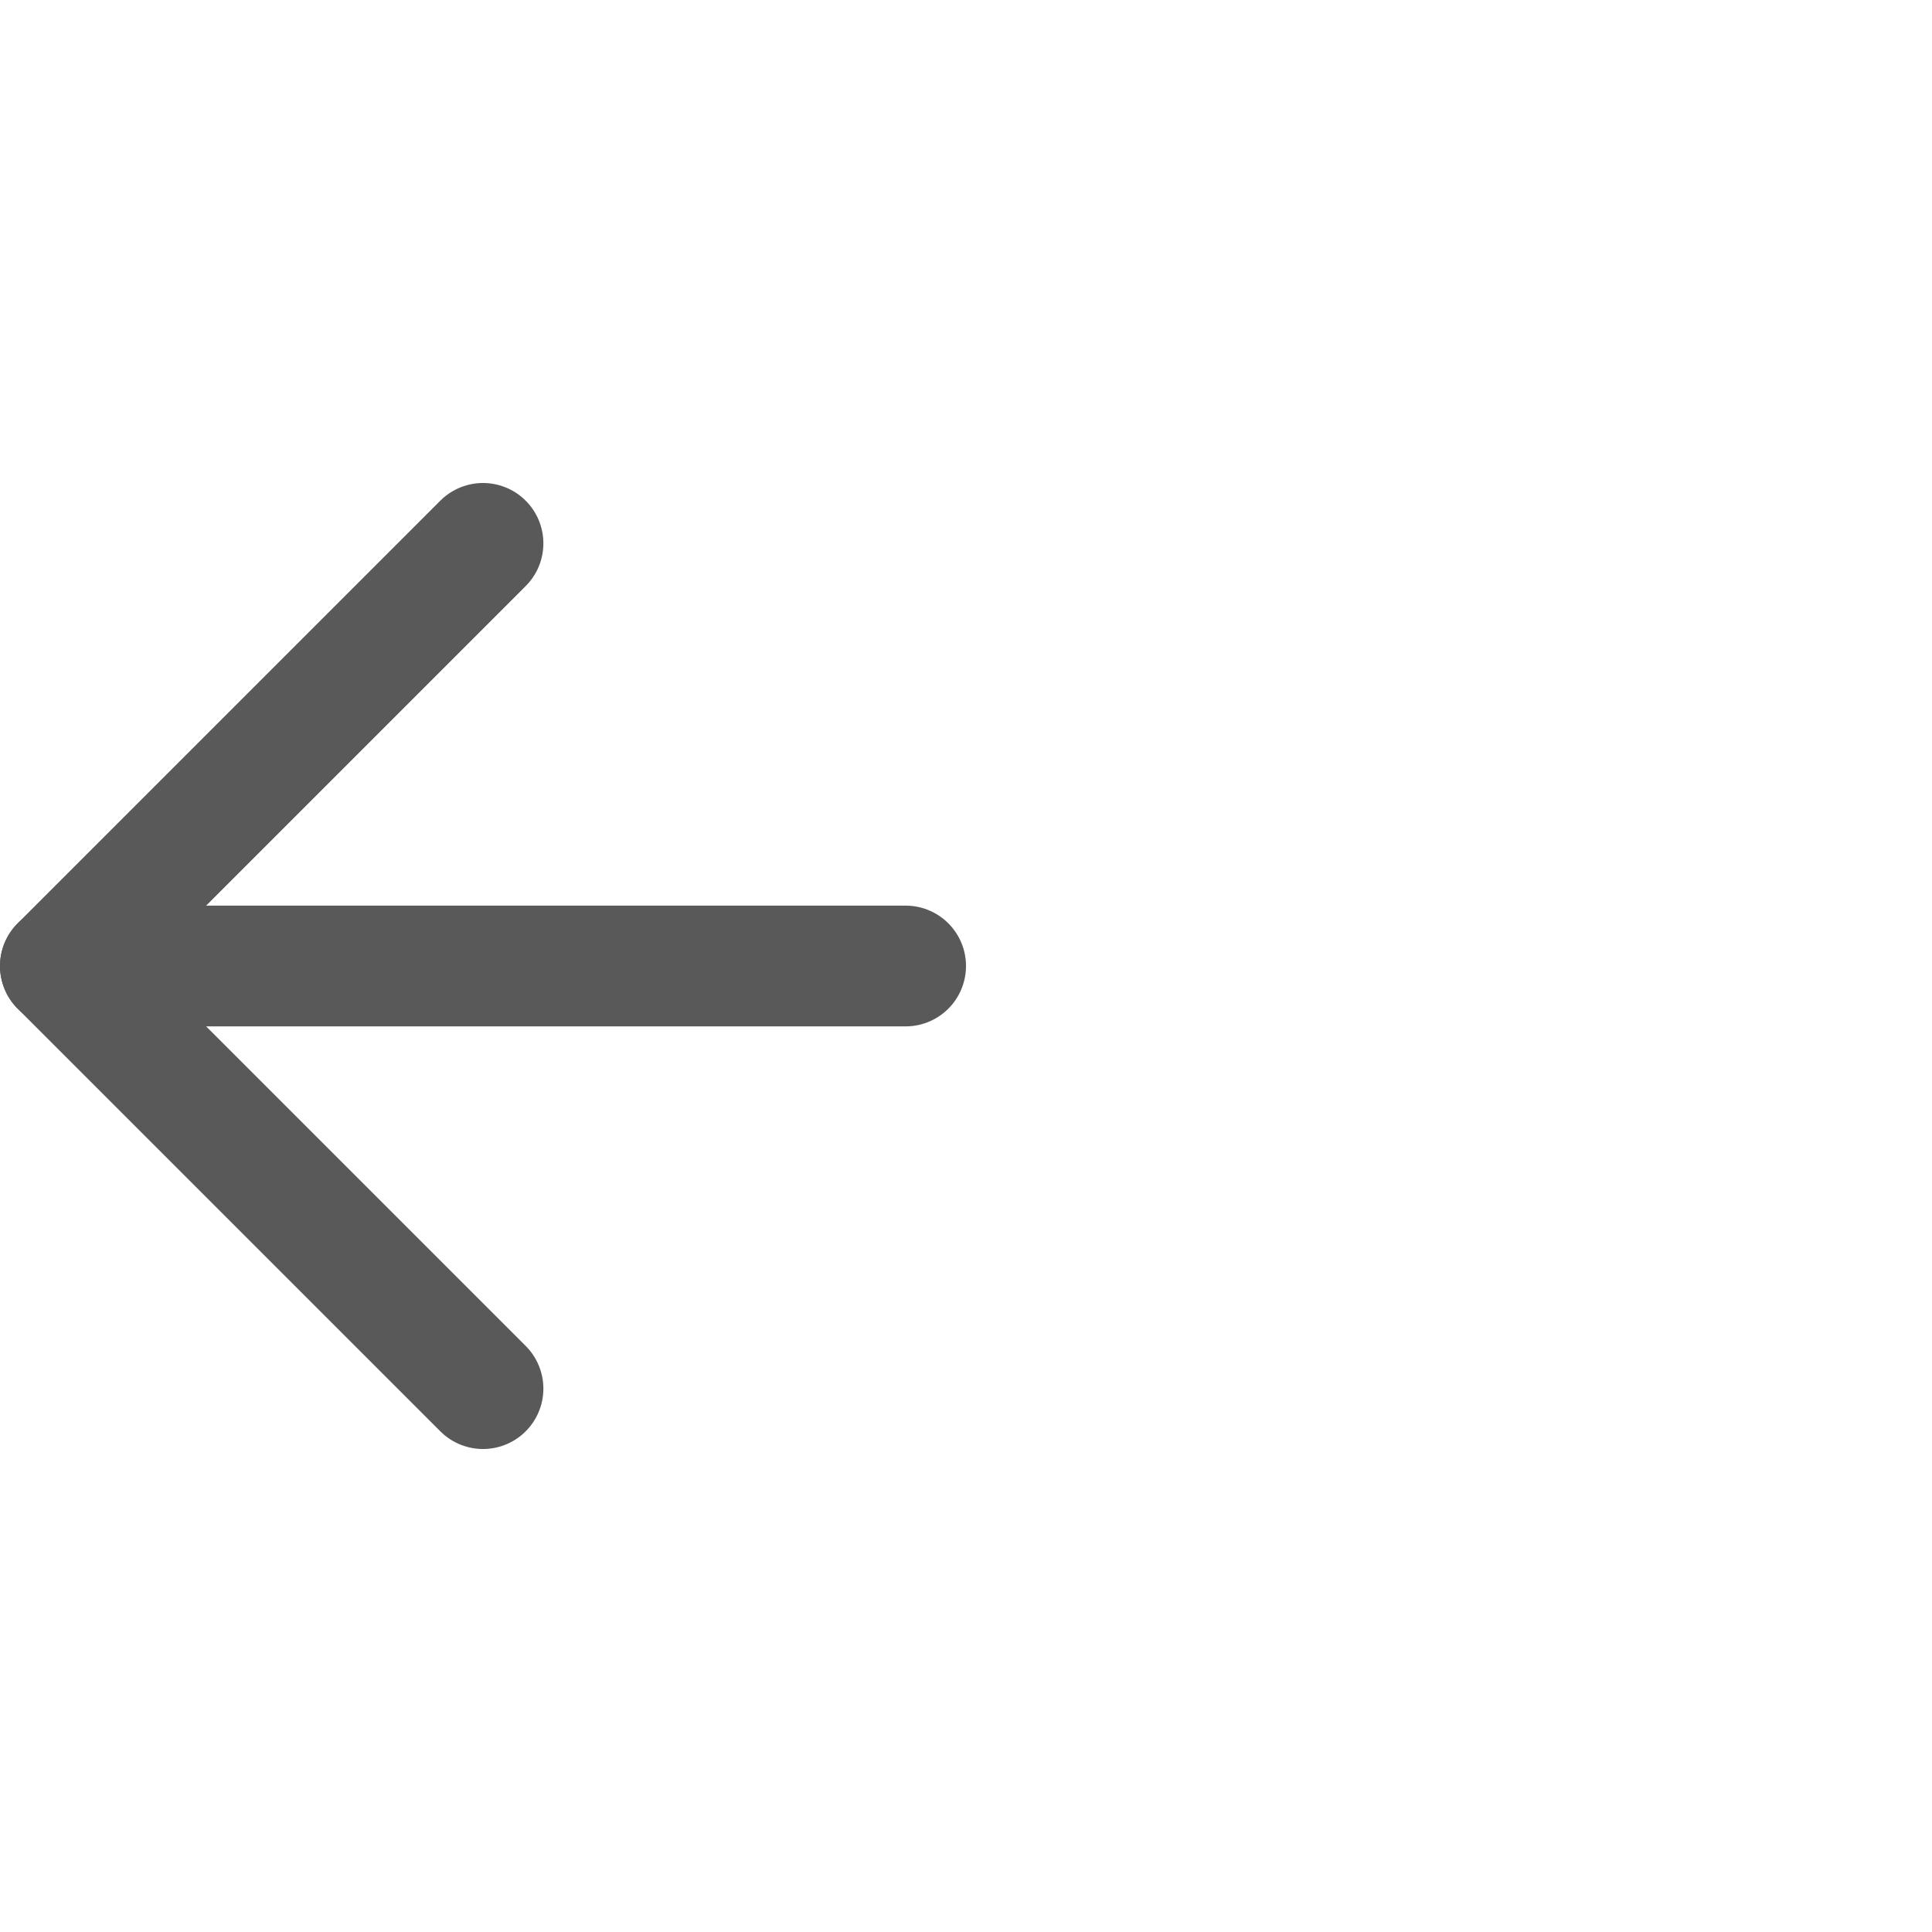
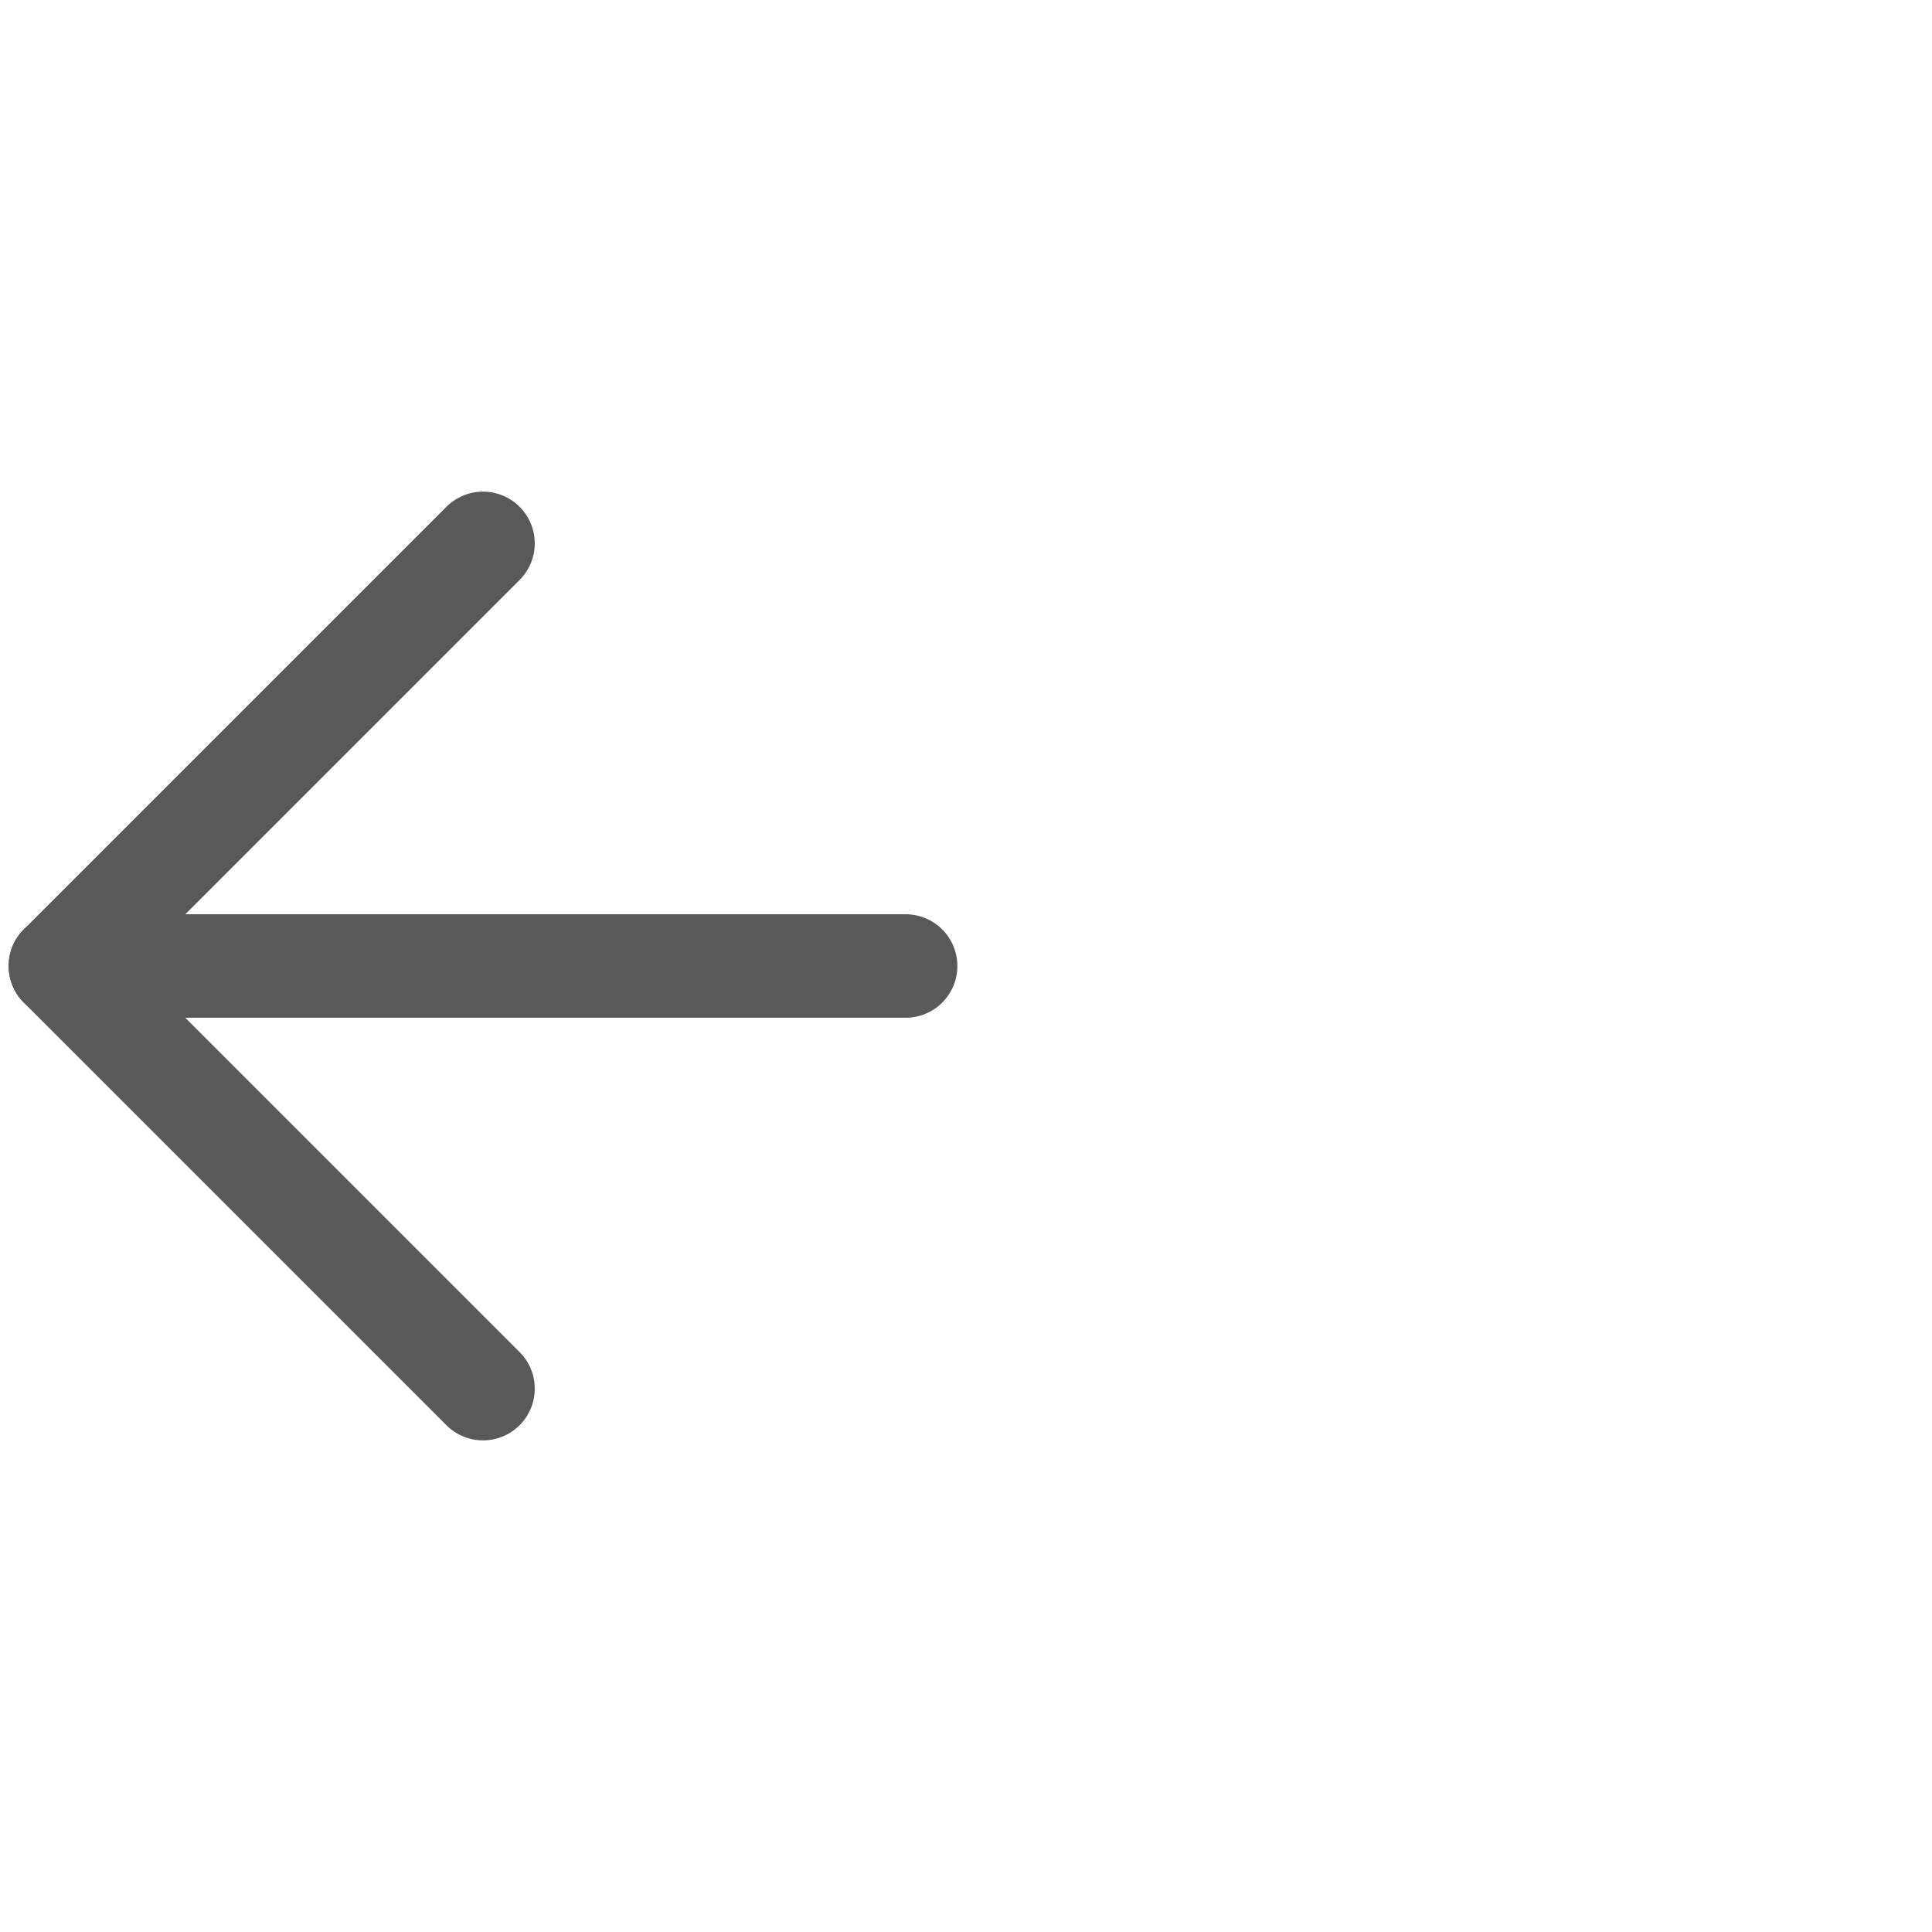
- <svg xmlns="http://www.w3.org/2000/svg" width="24" height="24" viewBox="0 0 24 24" fill="none">
-   <path d="M11.25 12H0.75" stroke="#595959" stroke-width="1.5" stroke-linecap="round" stroke-linejoin="round" />
-   <path d="M6 17.25L0.75 12L6 6.75" stroke="#595959" stroke-width="1.5" stroke-linecap="round" stroke-linejoin="round" />
+ <svg xmlns="http://www.w3.org/2000/svg" width="28" height="28" viewBox="0 0 28 28" fill="none">
+   <path d="M13.125 14H0.875" stroke="#595959" stroke-width="1.5" stroke-linecap="round" stroke-linejoin="round" />
+   <path d="M7 20.125L0.875 14L7 7.875" stroke="#595959" stroke-width="1.5" stroke-linecap="round" stroke-linejoin="round" />
</svg>
